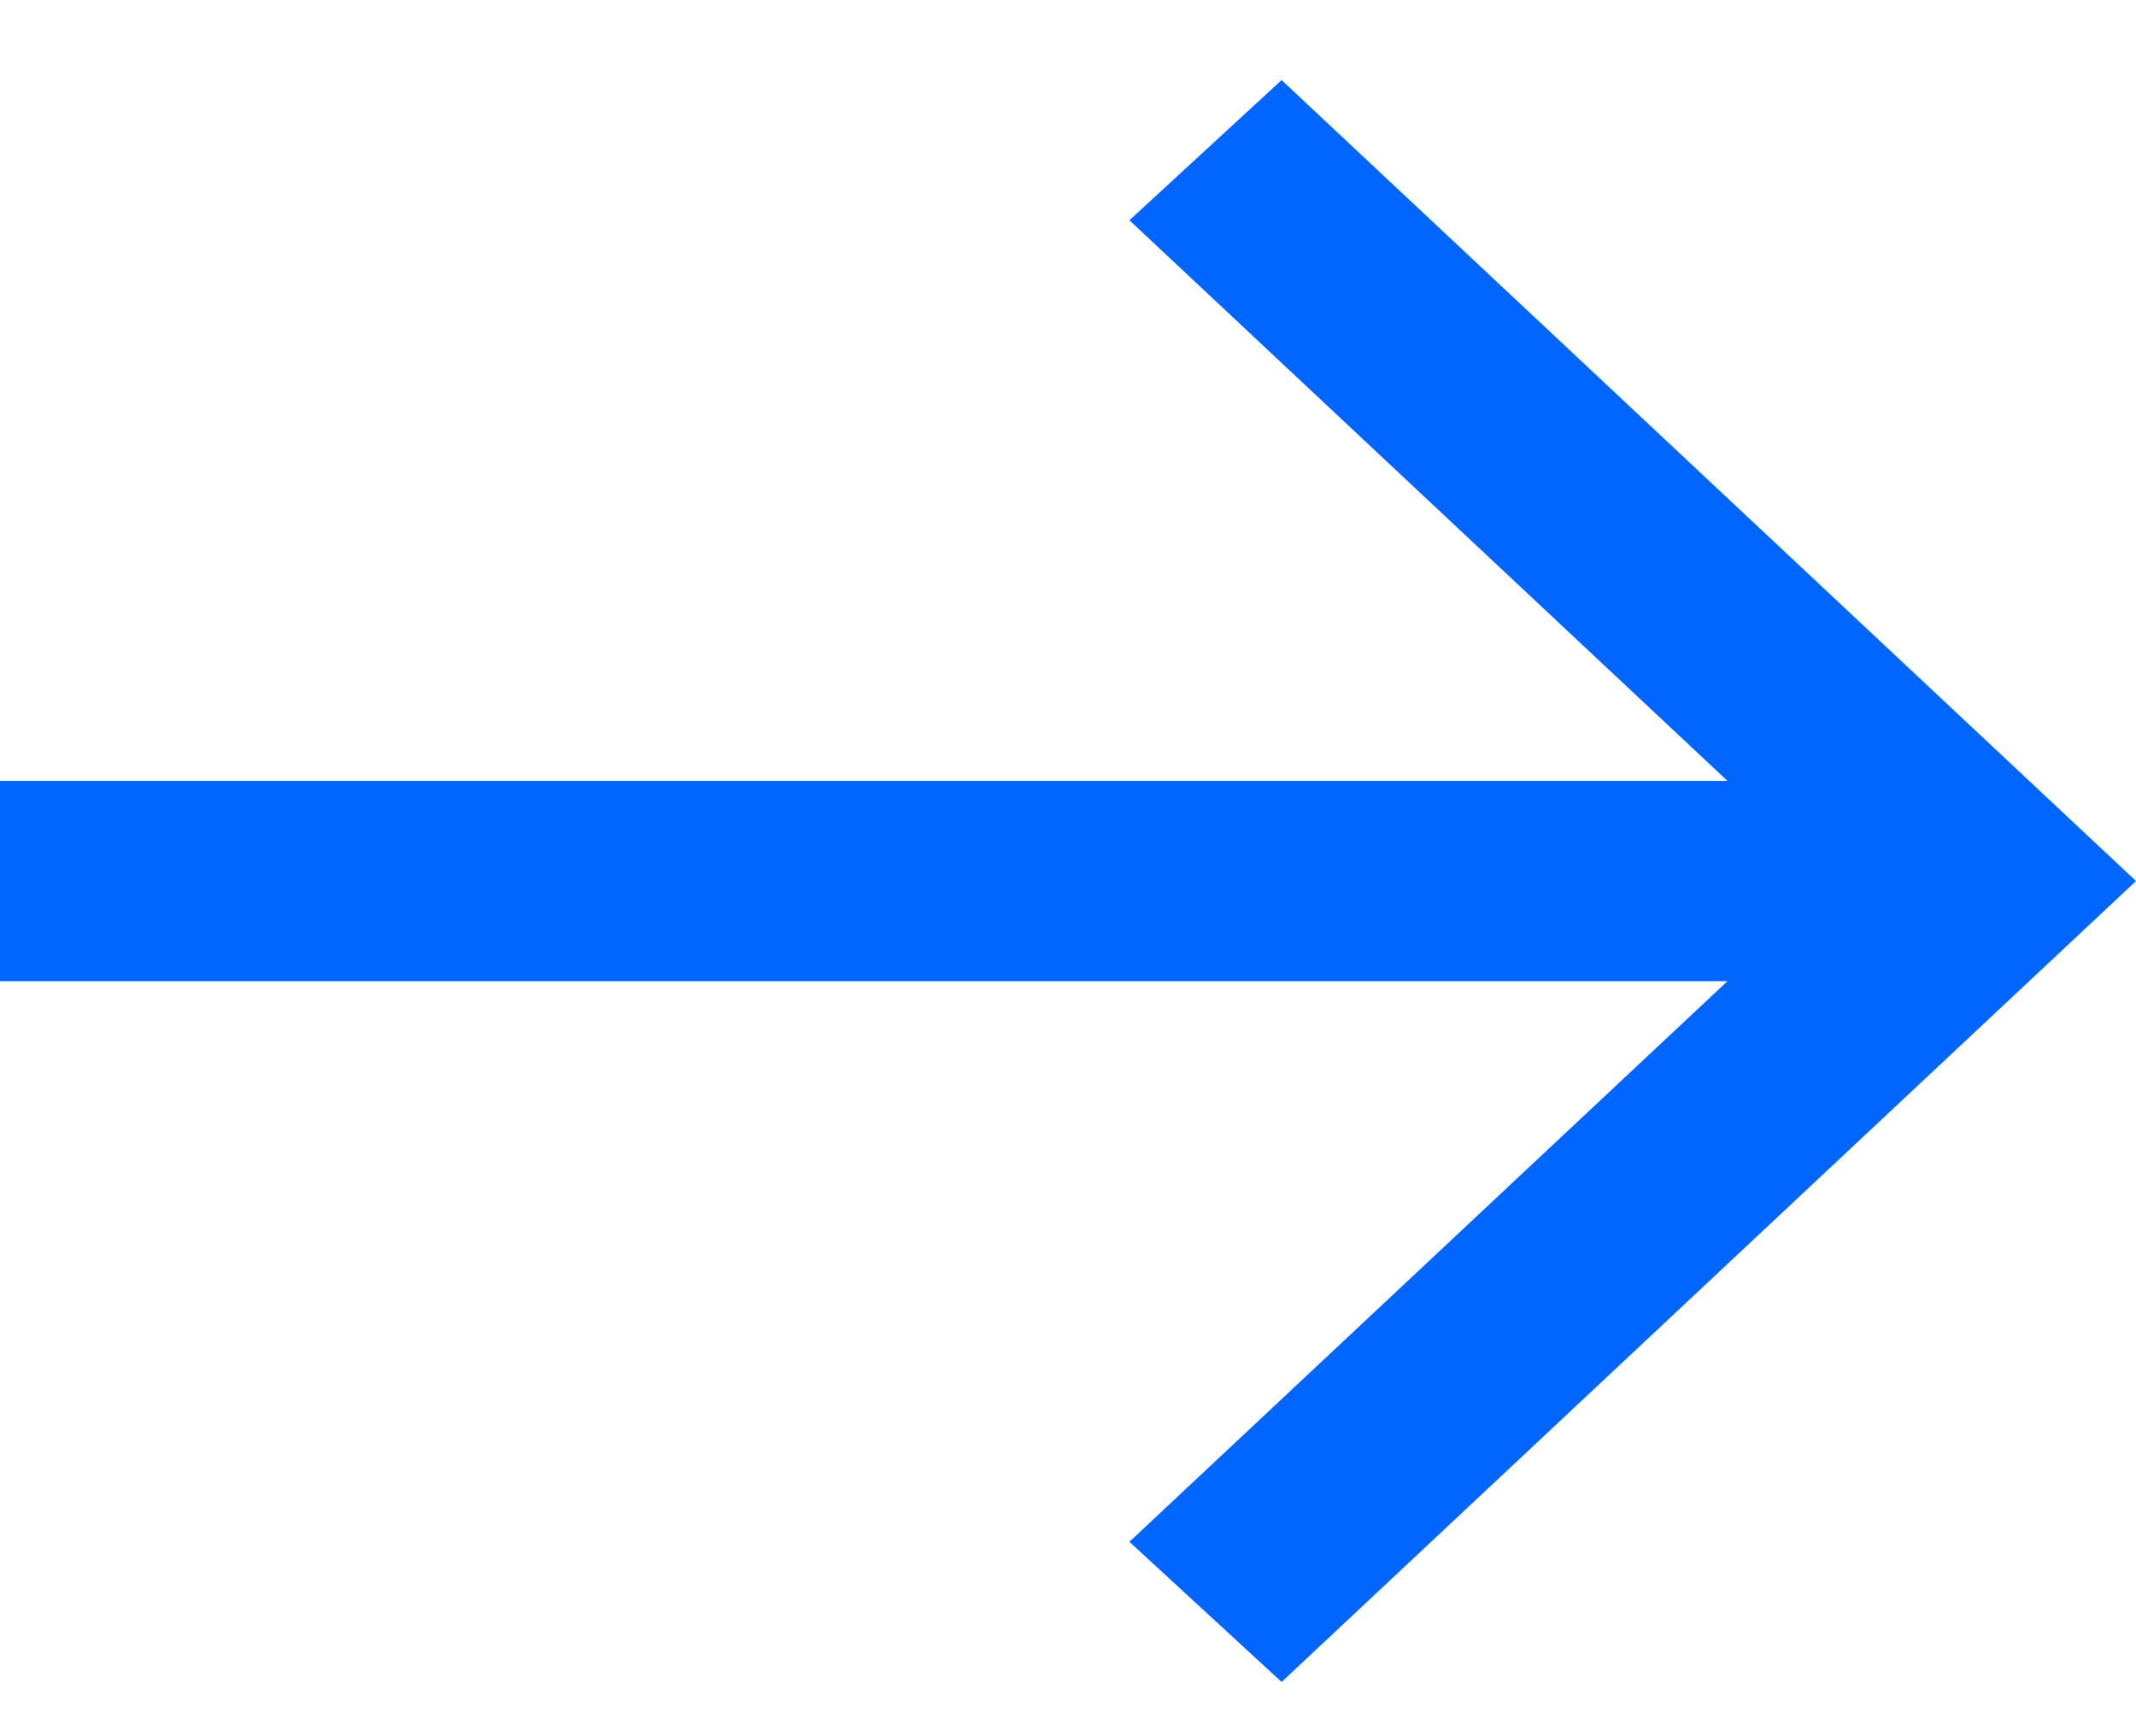
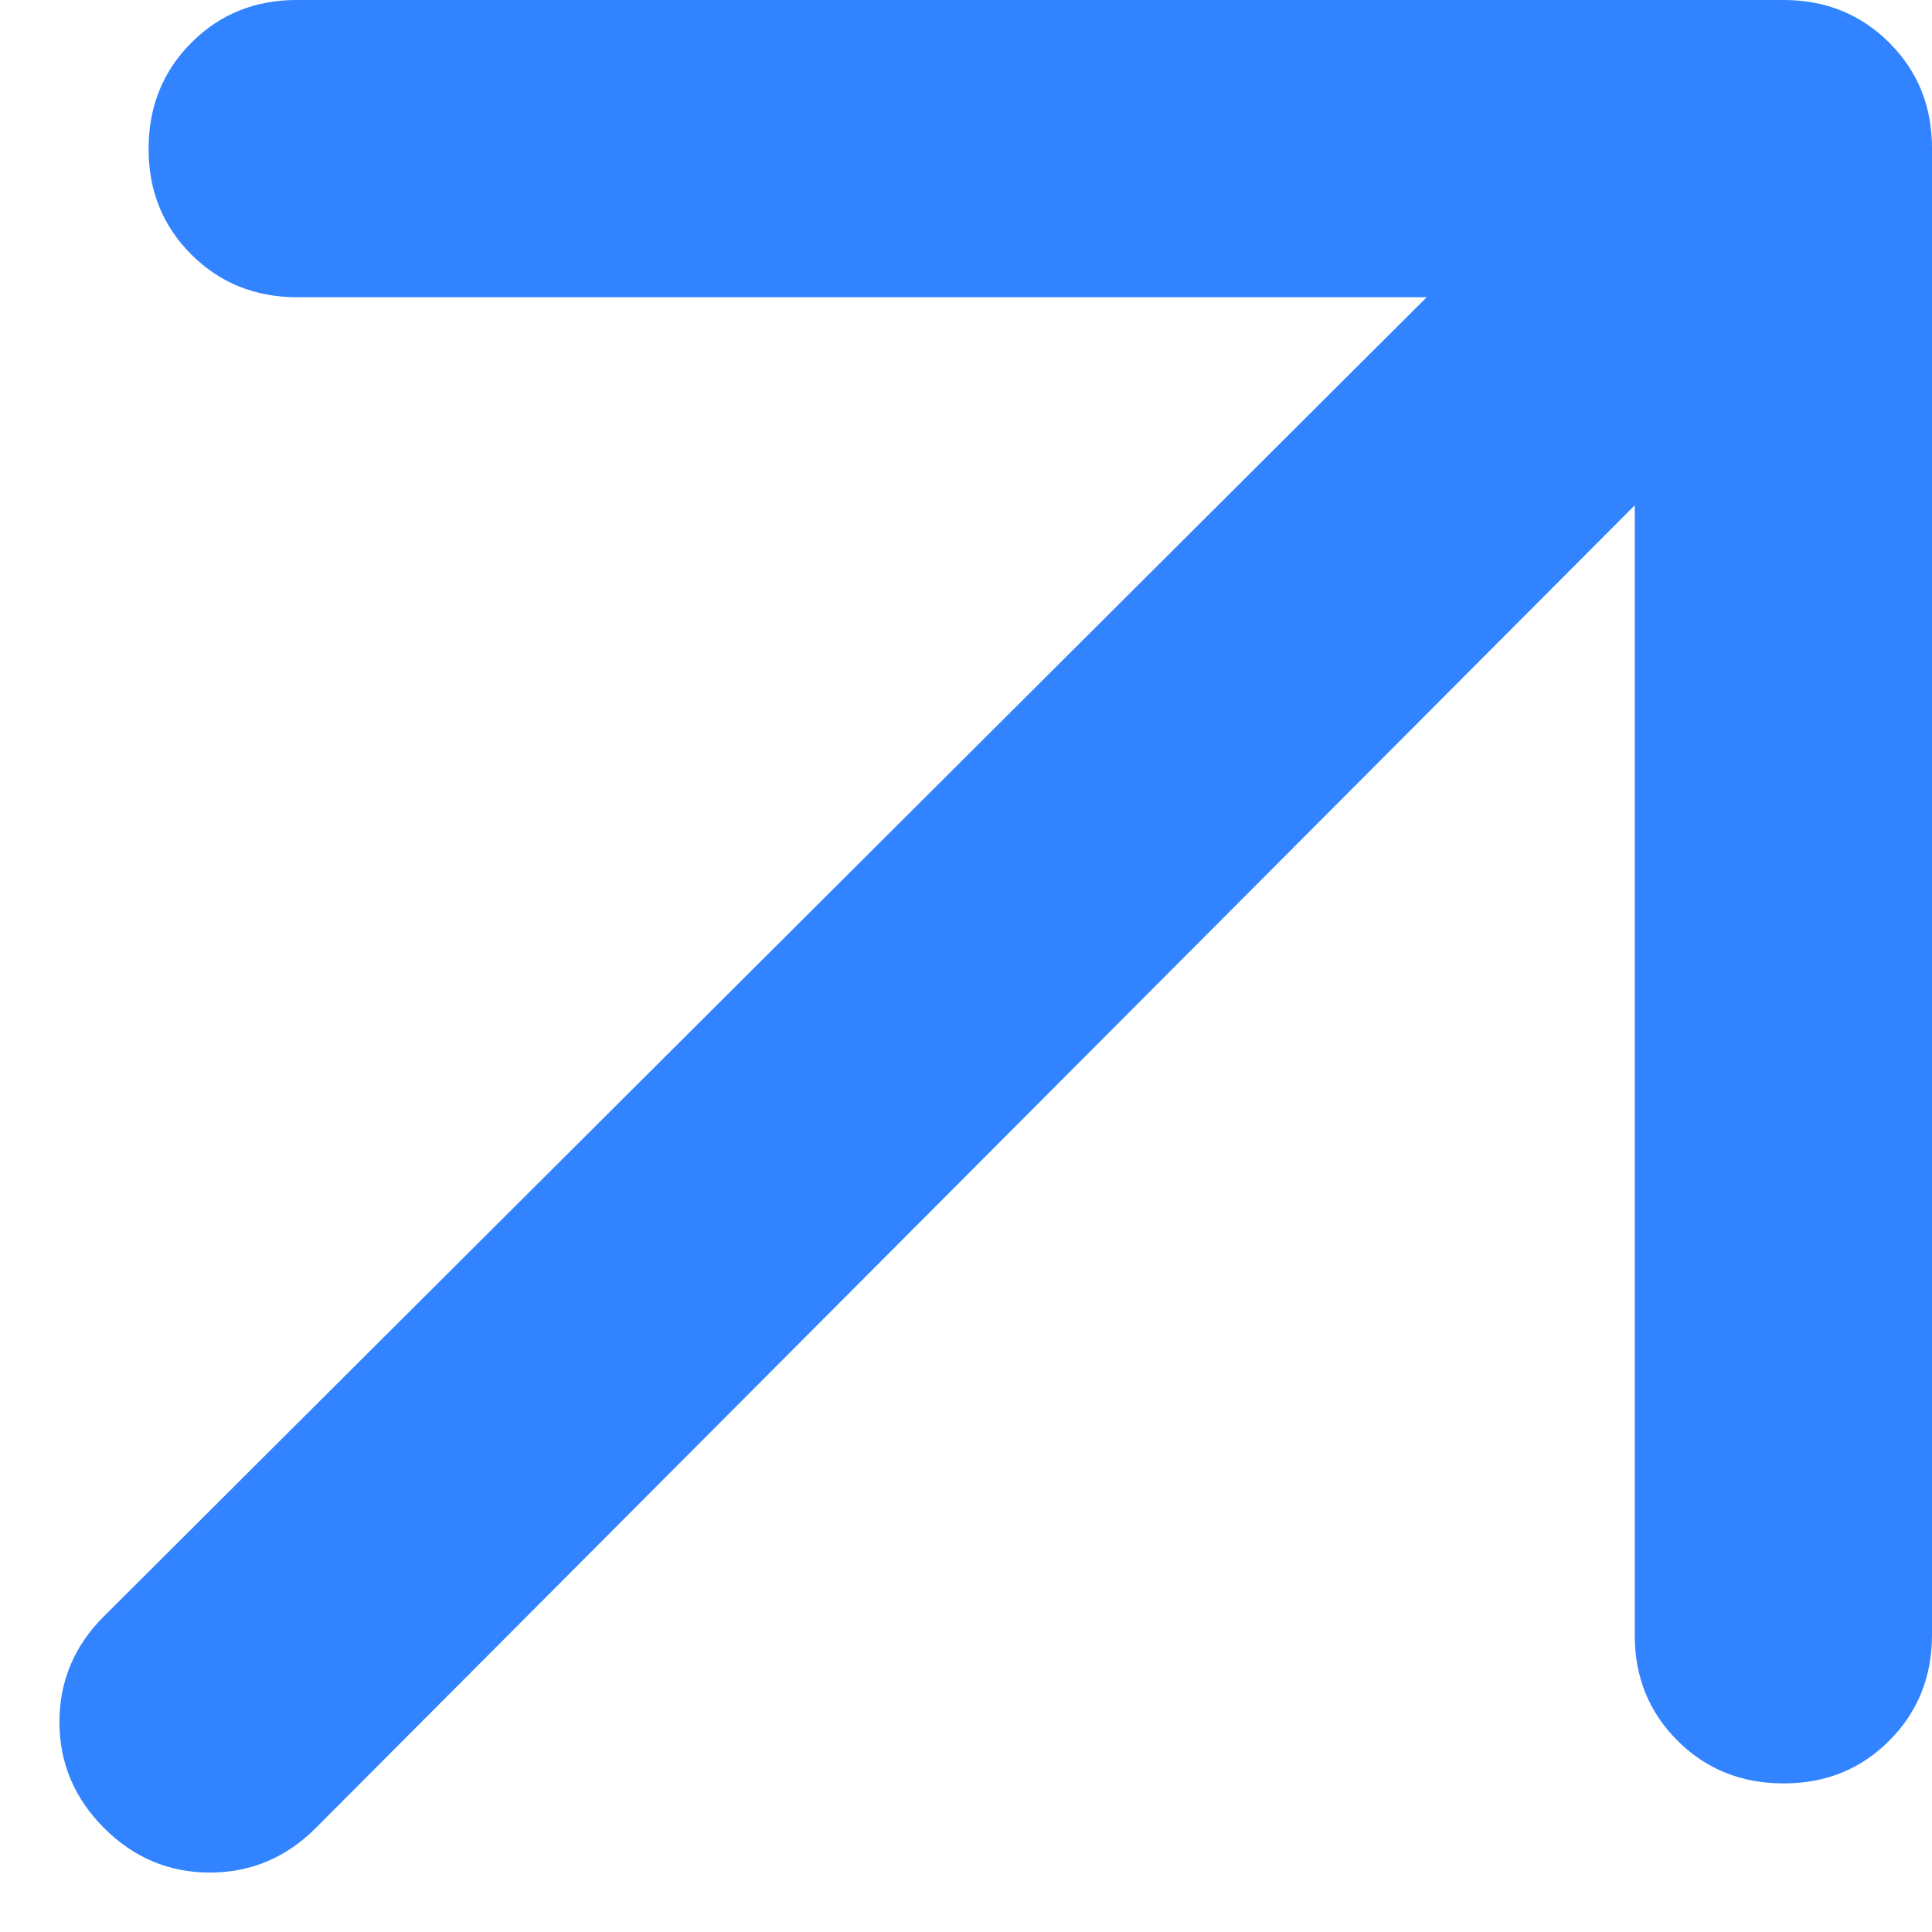
- <svg xmlns="http://www.w3.org/2000/svg" width="16" height="13" viewBox="0 0 16 13" fill="none">
-   <path d="M9.6 12.6L8.46 11.55L12.94 7.35H0V5.85H12.94L8.46 1.65L9.6 0.6L16 6.6L9.6 12.6Z" fill="#0066FF" />
+ <svg xmlns="http://www.w3.org/2000/svg" width="13" height="13" viewBox="0 0 13 13" fill="none">
+   <path d="M11 3.4L2.125 12.3C1.925 12.5 1.687 12.6 1.412 12.6C1.137 12.6 0.899 12.5 0.7 12.3C0.5 12.1 0.4 11.862 0.4 11.587C0.4 11.312 0.5 11.074 0.7 10.875L9.6 2H2C1.717 2 1.479 1.904 1.287 1.712C1.095 1.52 0.999 1.283 1 1C1 0.717 1.096 0.479 1.288 0.287C1.48 0.095 1.717 -0.001 2 3.4602e-06H12C12.284 3.4602e-06 12.521 0.096 12.713 0.288C12.905 0.48 13.001 0.717 13 1V11C13 11.283 12.904 11.521 12.712 11.713C12.52 11.905 12.283 12.001 12 12C11.717 12 11.479 11.904 11.287 11.712C11.095 11.52 10.999 11.283 11 11V3.4Z" fill="#3183FF" />
</svg>
